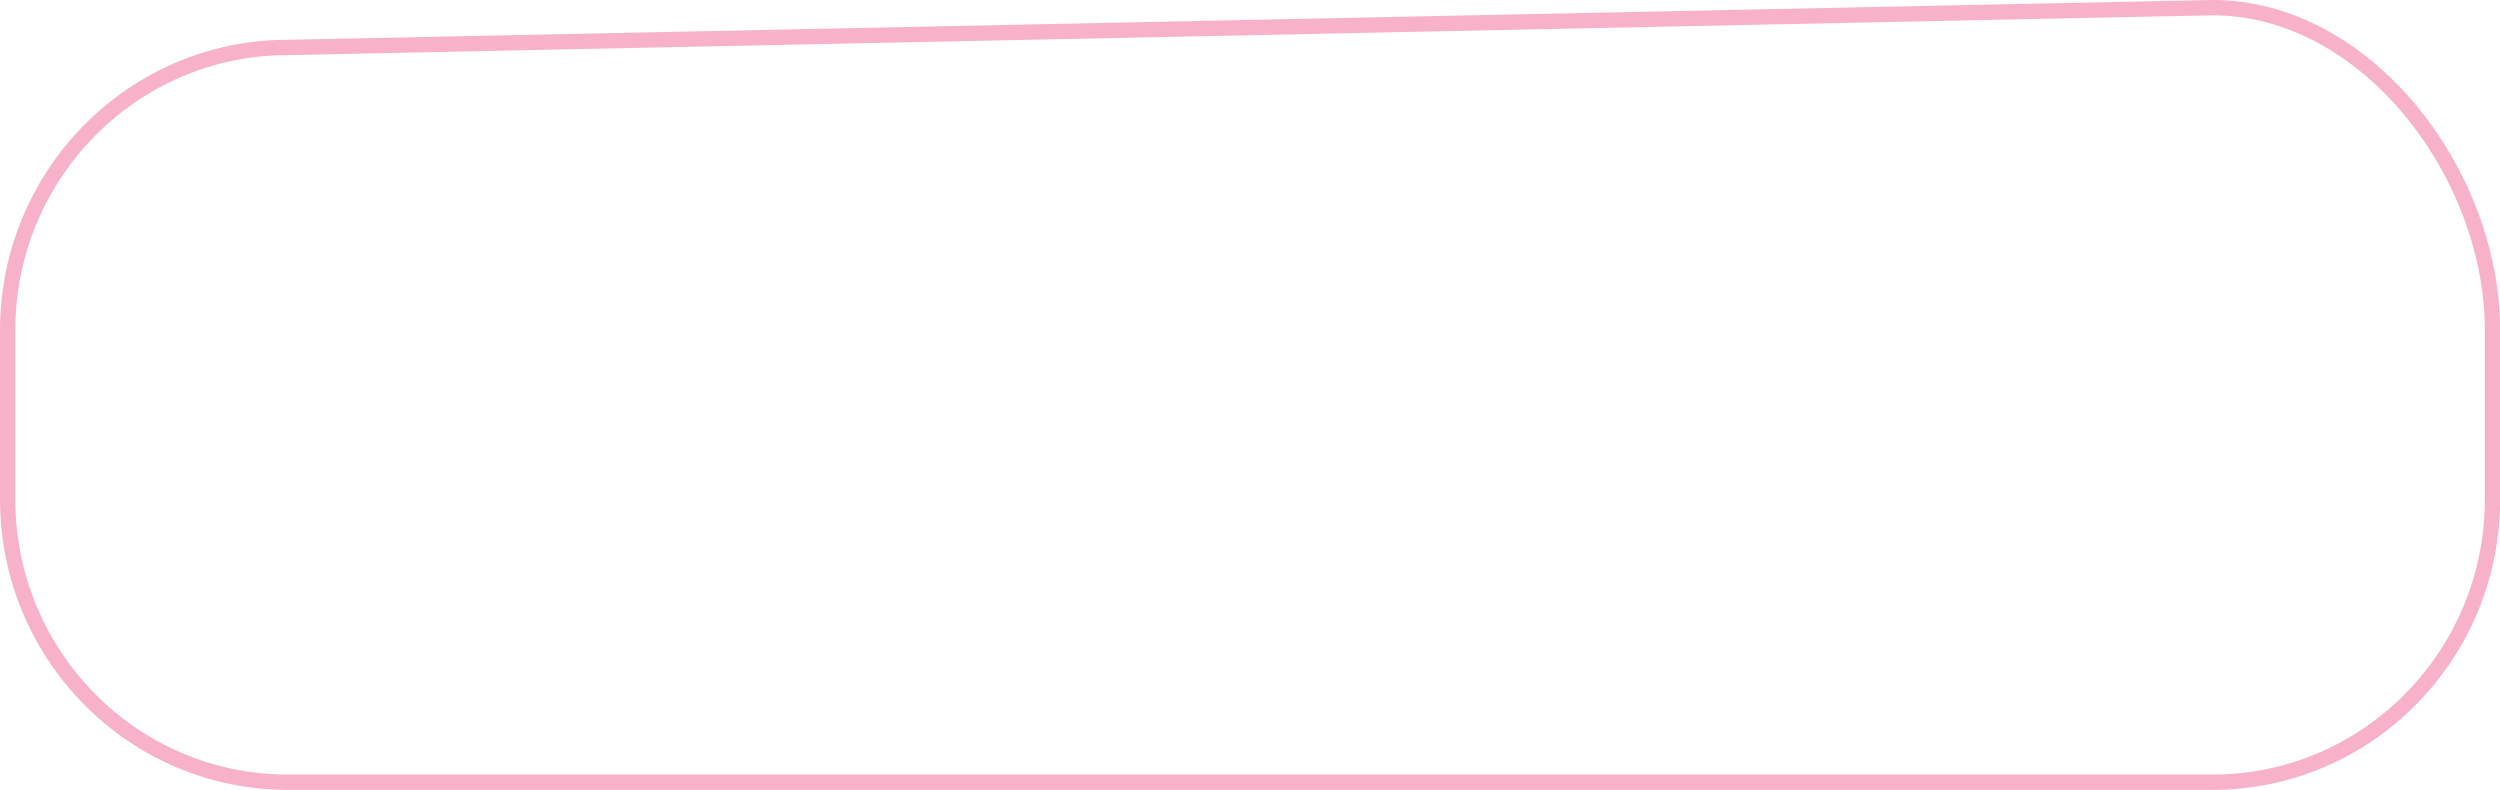
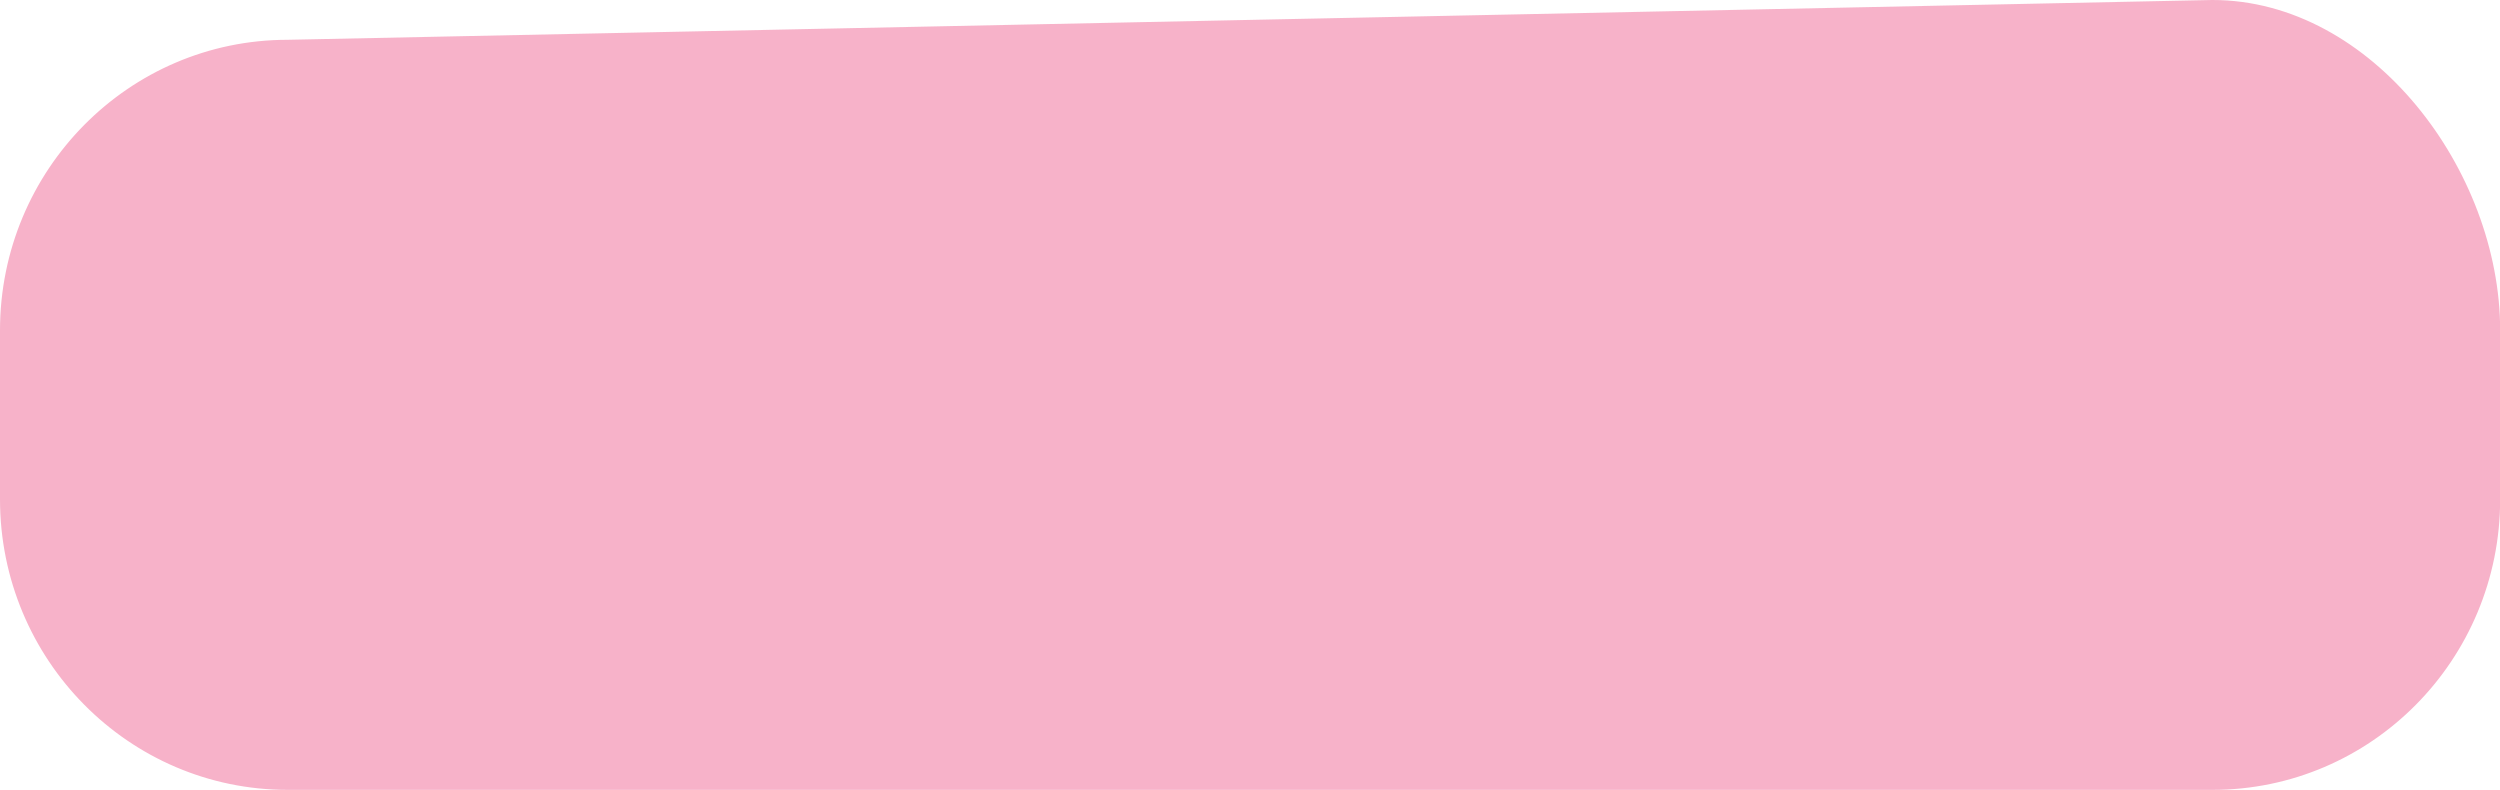
<svg xmlns="http://www.w3.org/2000/svg" id="Layer_2" data-name="Layer 2" viewBox="0 0 163.35 51.61">
  <defs>
    <style>
      .cls-1 {
-         fill: none;
+         fill: #f7b2c9;
        stroke: #f7b2c9;
        stroke-miterlimit: 10;
      }
    </style>
  </defs>
  <g id="Layer_1-2" data-name="Layer 1">
    <path class="cls-1" d="m144.56,51.11H18.8c-10.11,0-18.3-8.28-18.3-18.49v-11.03c0-10.21,8.19-18.49,18.3-18.49L144.56.5c10.11,0,18.3,10.88,18.3,21.09v11.03c0,10.21-8.19,18.49-18.3,18.49Z" />
  </g>
</svg>
